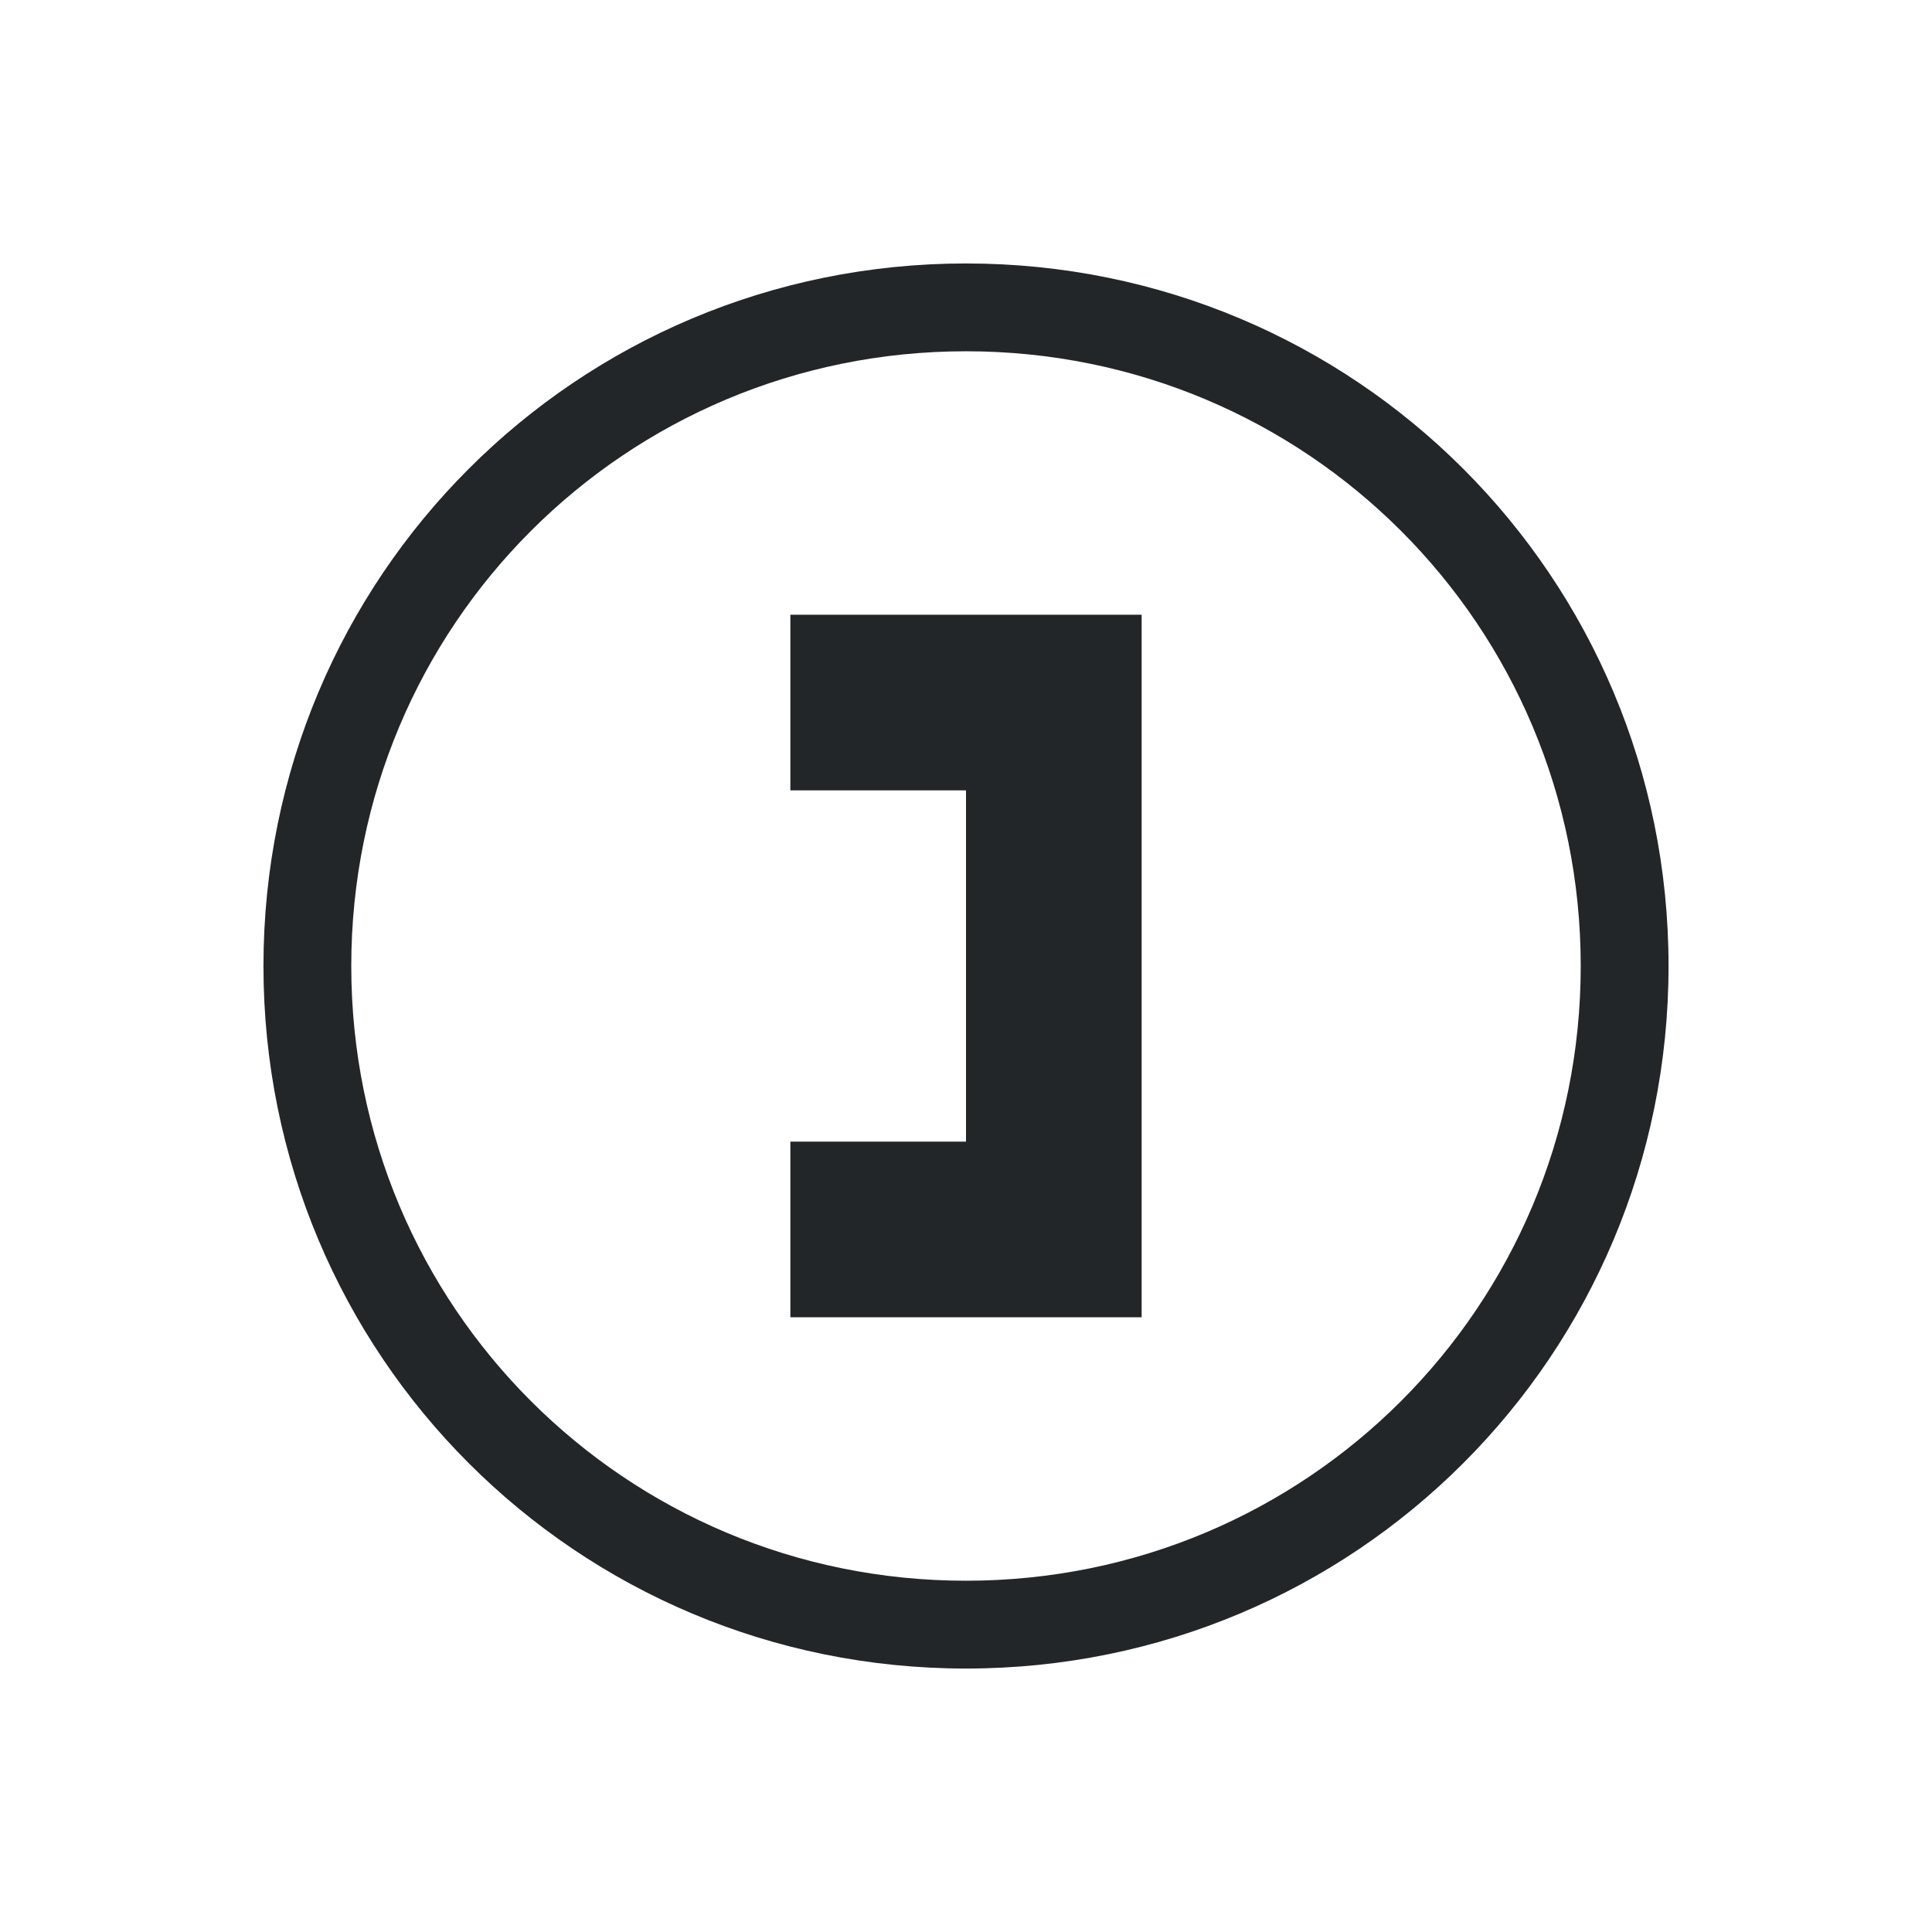
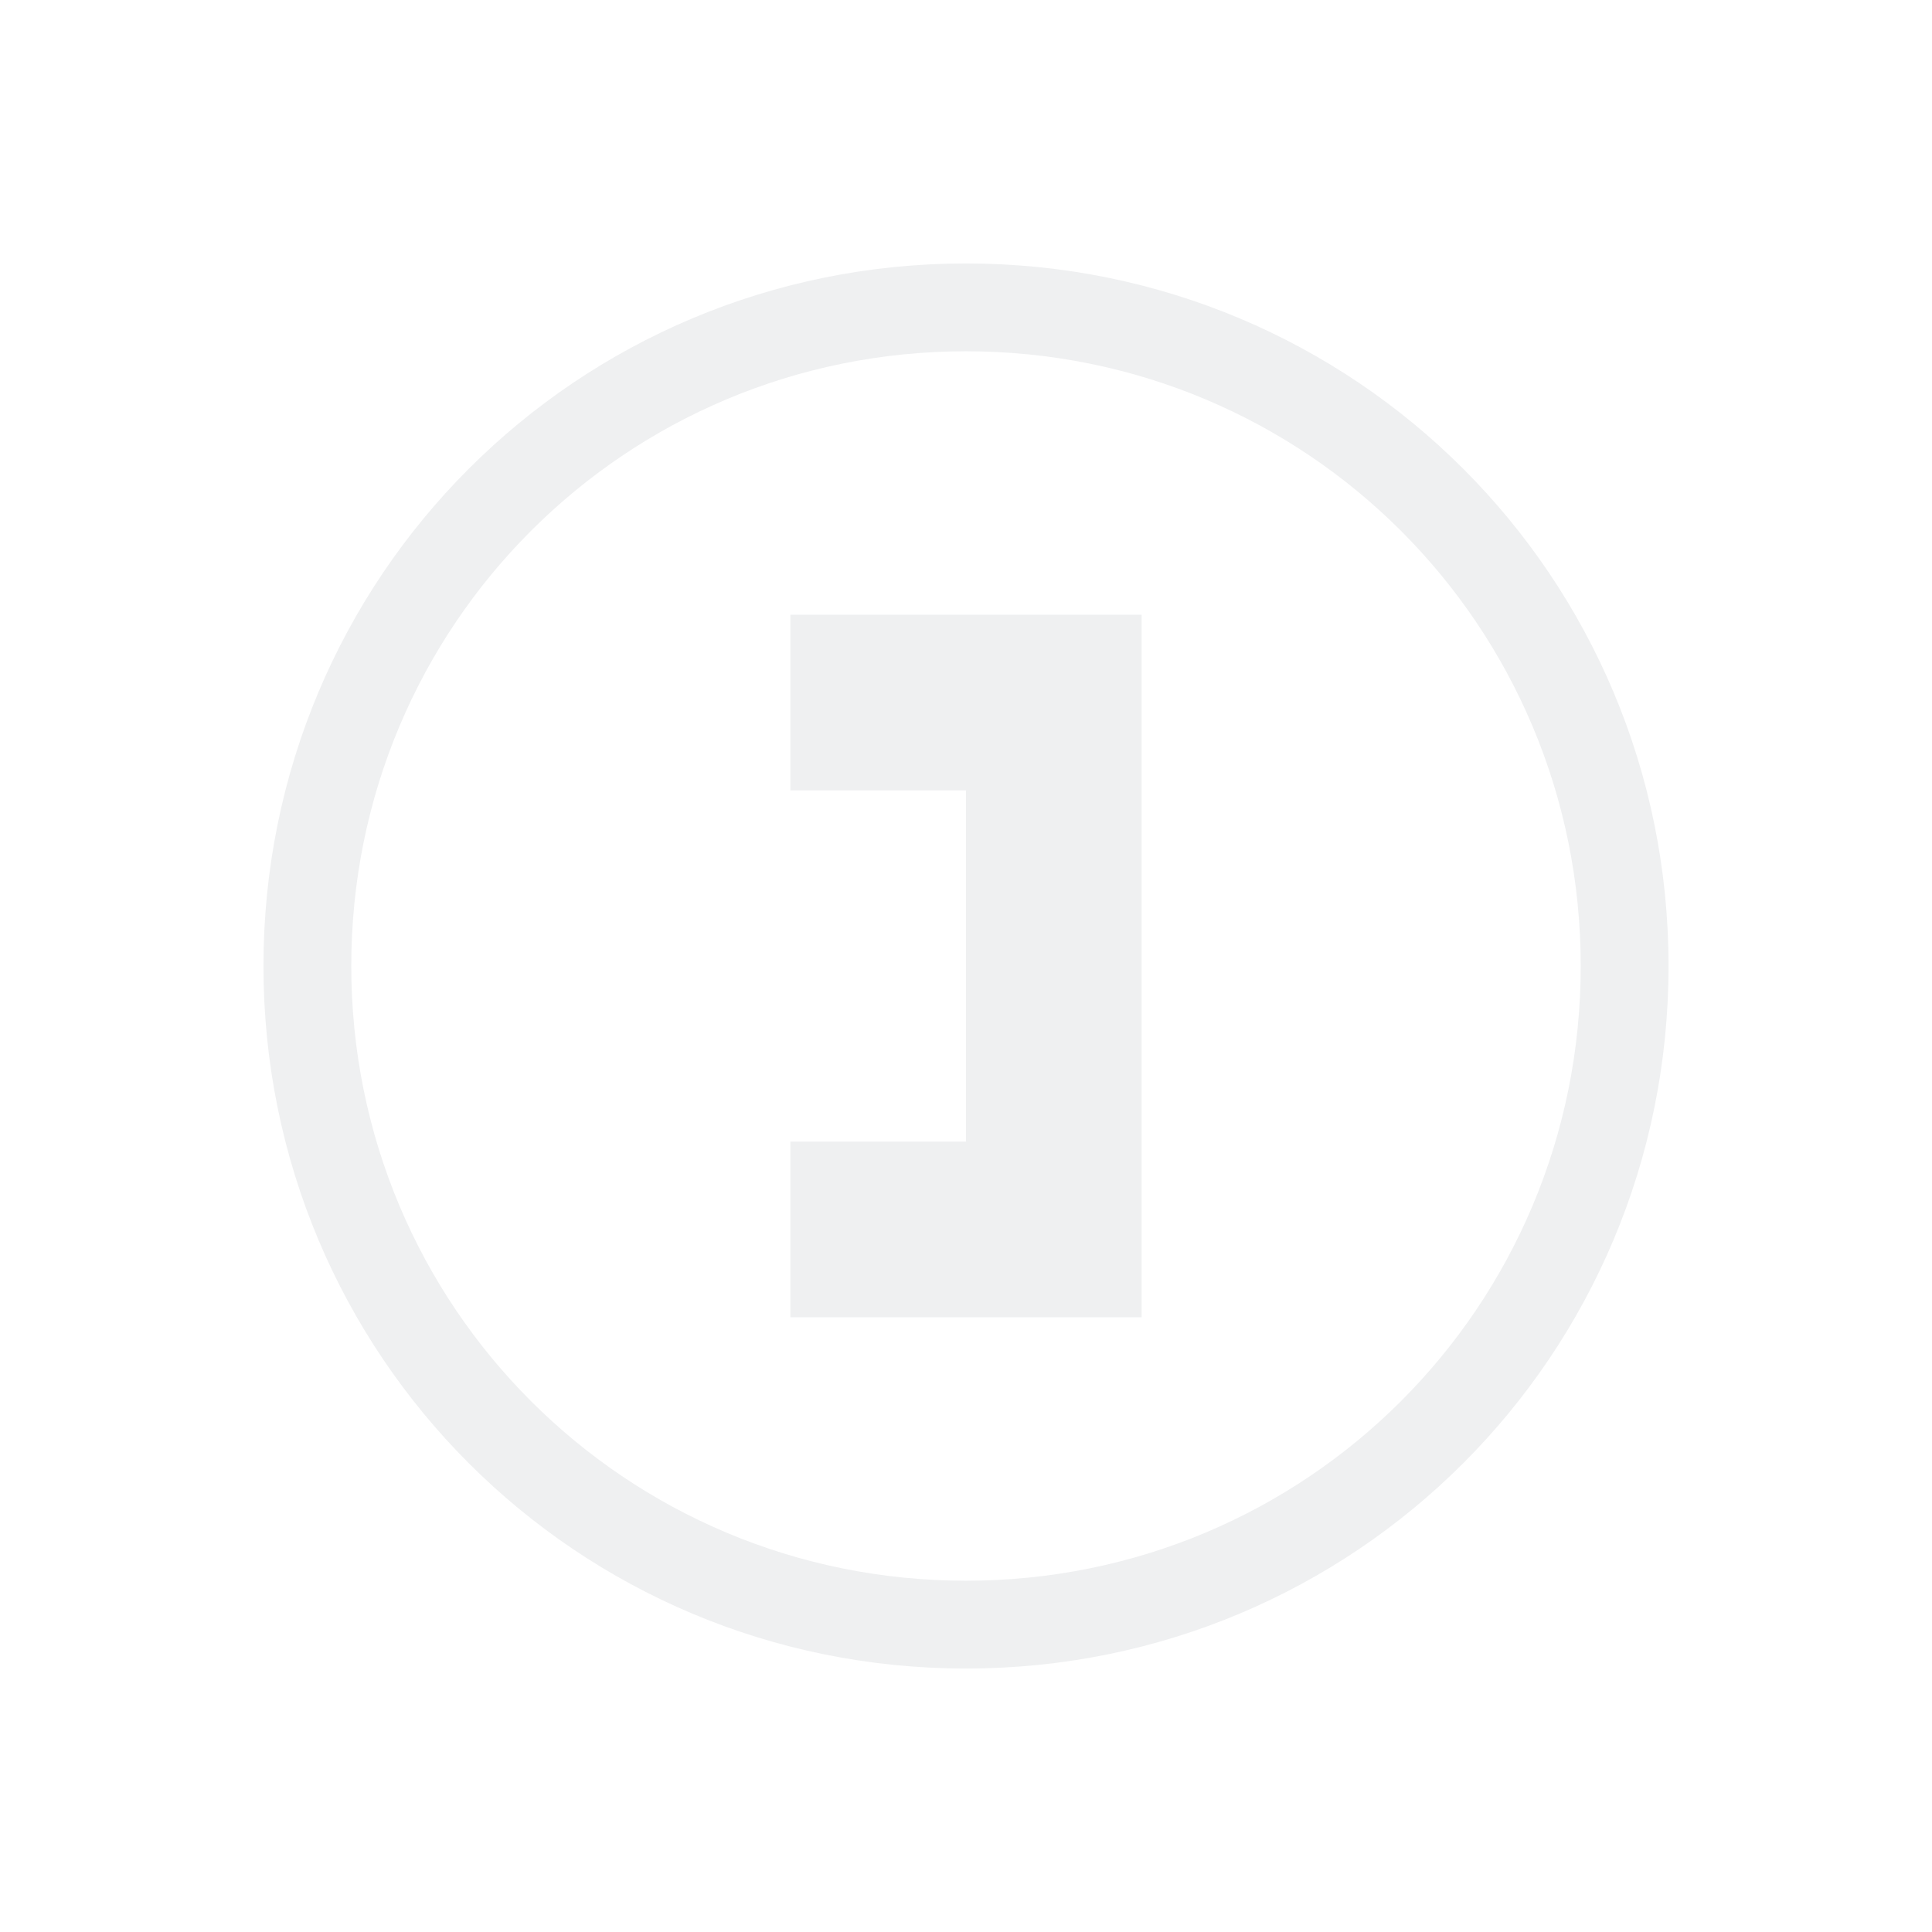
<svg xmlns="http://www.w3.org/2000/svg" viewBox="0 0 22 22">
  <defs id="defs3051">
    <style type="text/css" id="current-color-scheme">
      .ColorScheme-Text {
-         color:#232629;
+         color:#eff0f1;
      }
      </style>
  </defs>
  <path style="fill:currentColor;fill-opacity:1;stroke:none" d="M 11 3 C 6.568 3 3 6.568 3 11 C 3 15.432 6.568 19 11 19 C 15.432 19 19 15.432 19 11 C 19 6.568 15.432 3 11 3 z M 11 4 C 14.878 4 18 7.122 18 11 C 18 14.878 14.878 18 11 18 C 7.122 18 4 14.878 4 11 C 4 7.122 7.122 4 11 4 z M 9 7 L 9 9 L 11 9 L 11 13 L 9 13 L 9 15 L 11 15 L 13 15 L 13 7 L 11 7 L 9 7 z " class="ColorScheme-Text" />
</svg>
